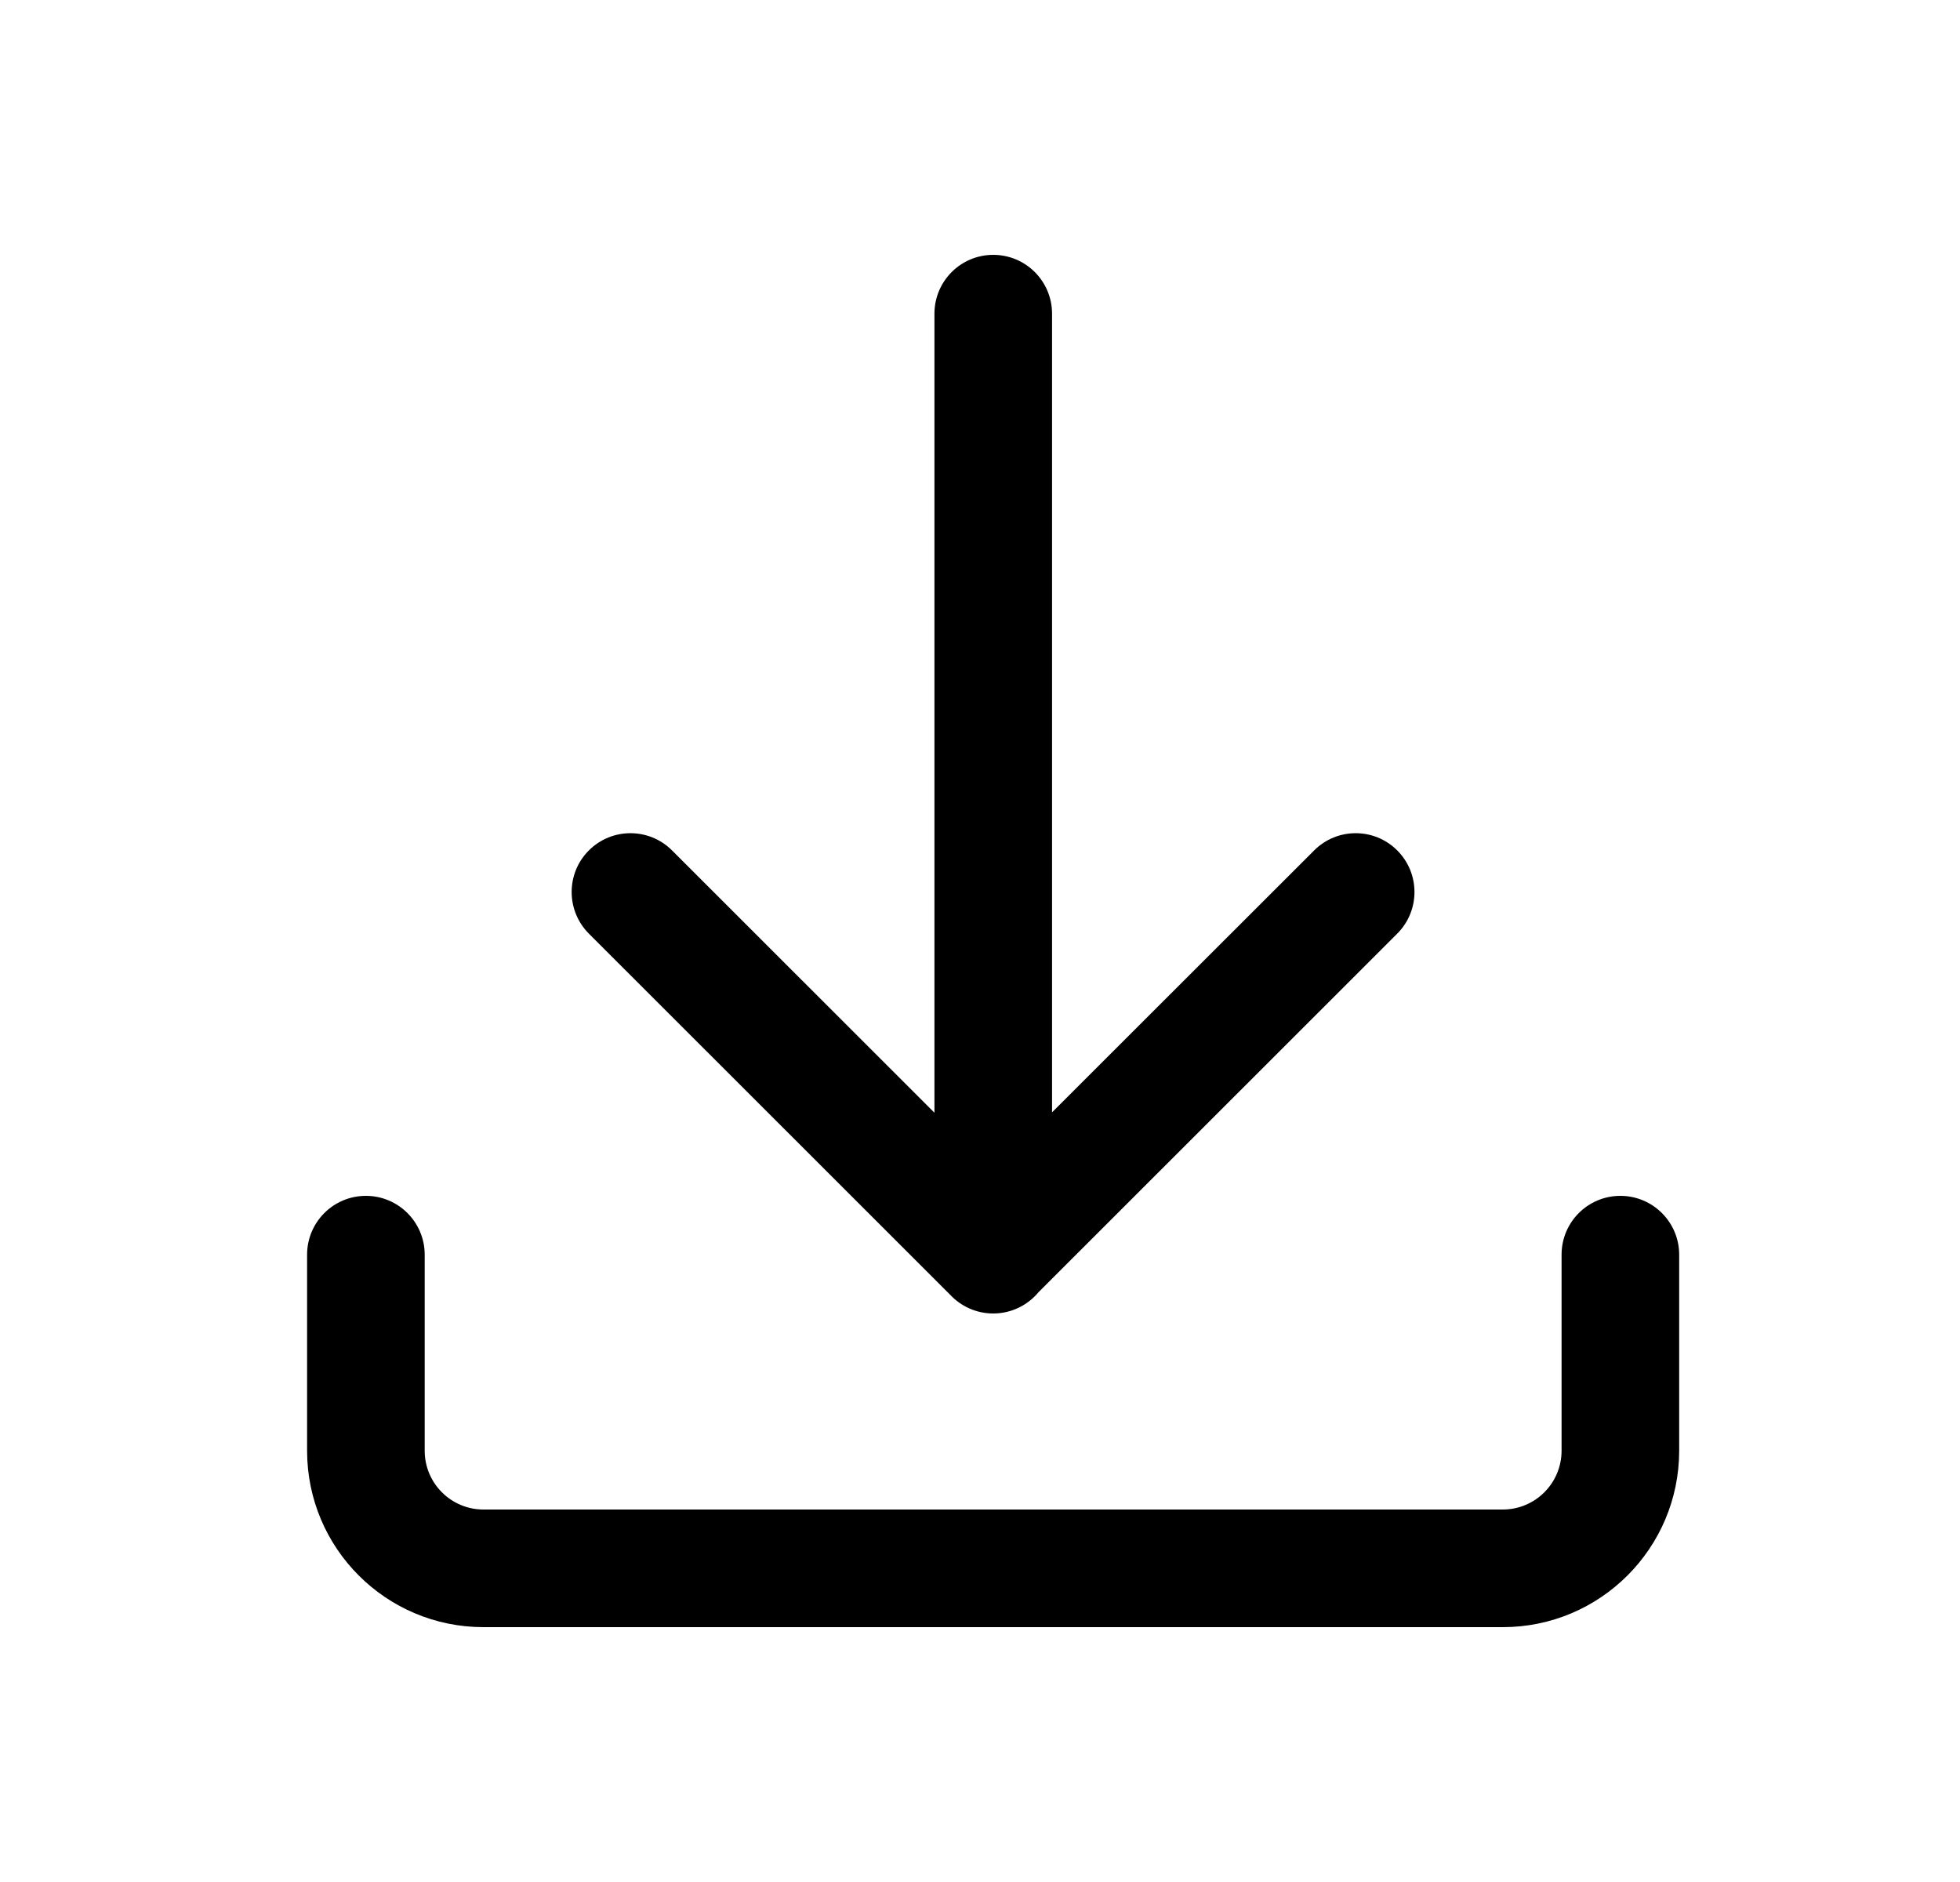
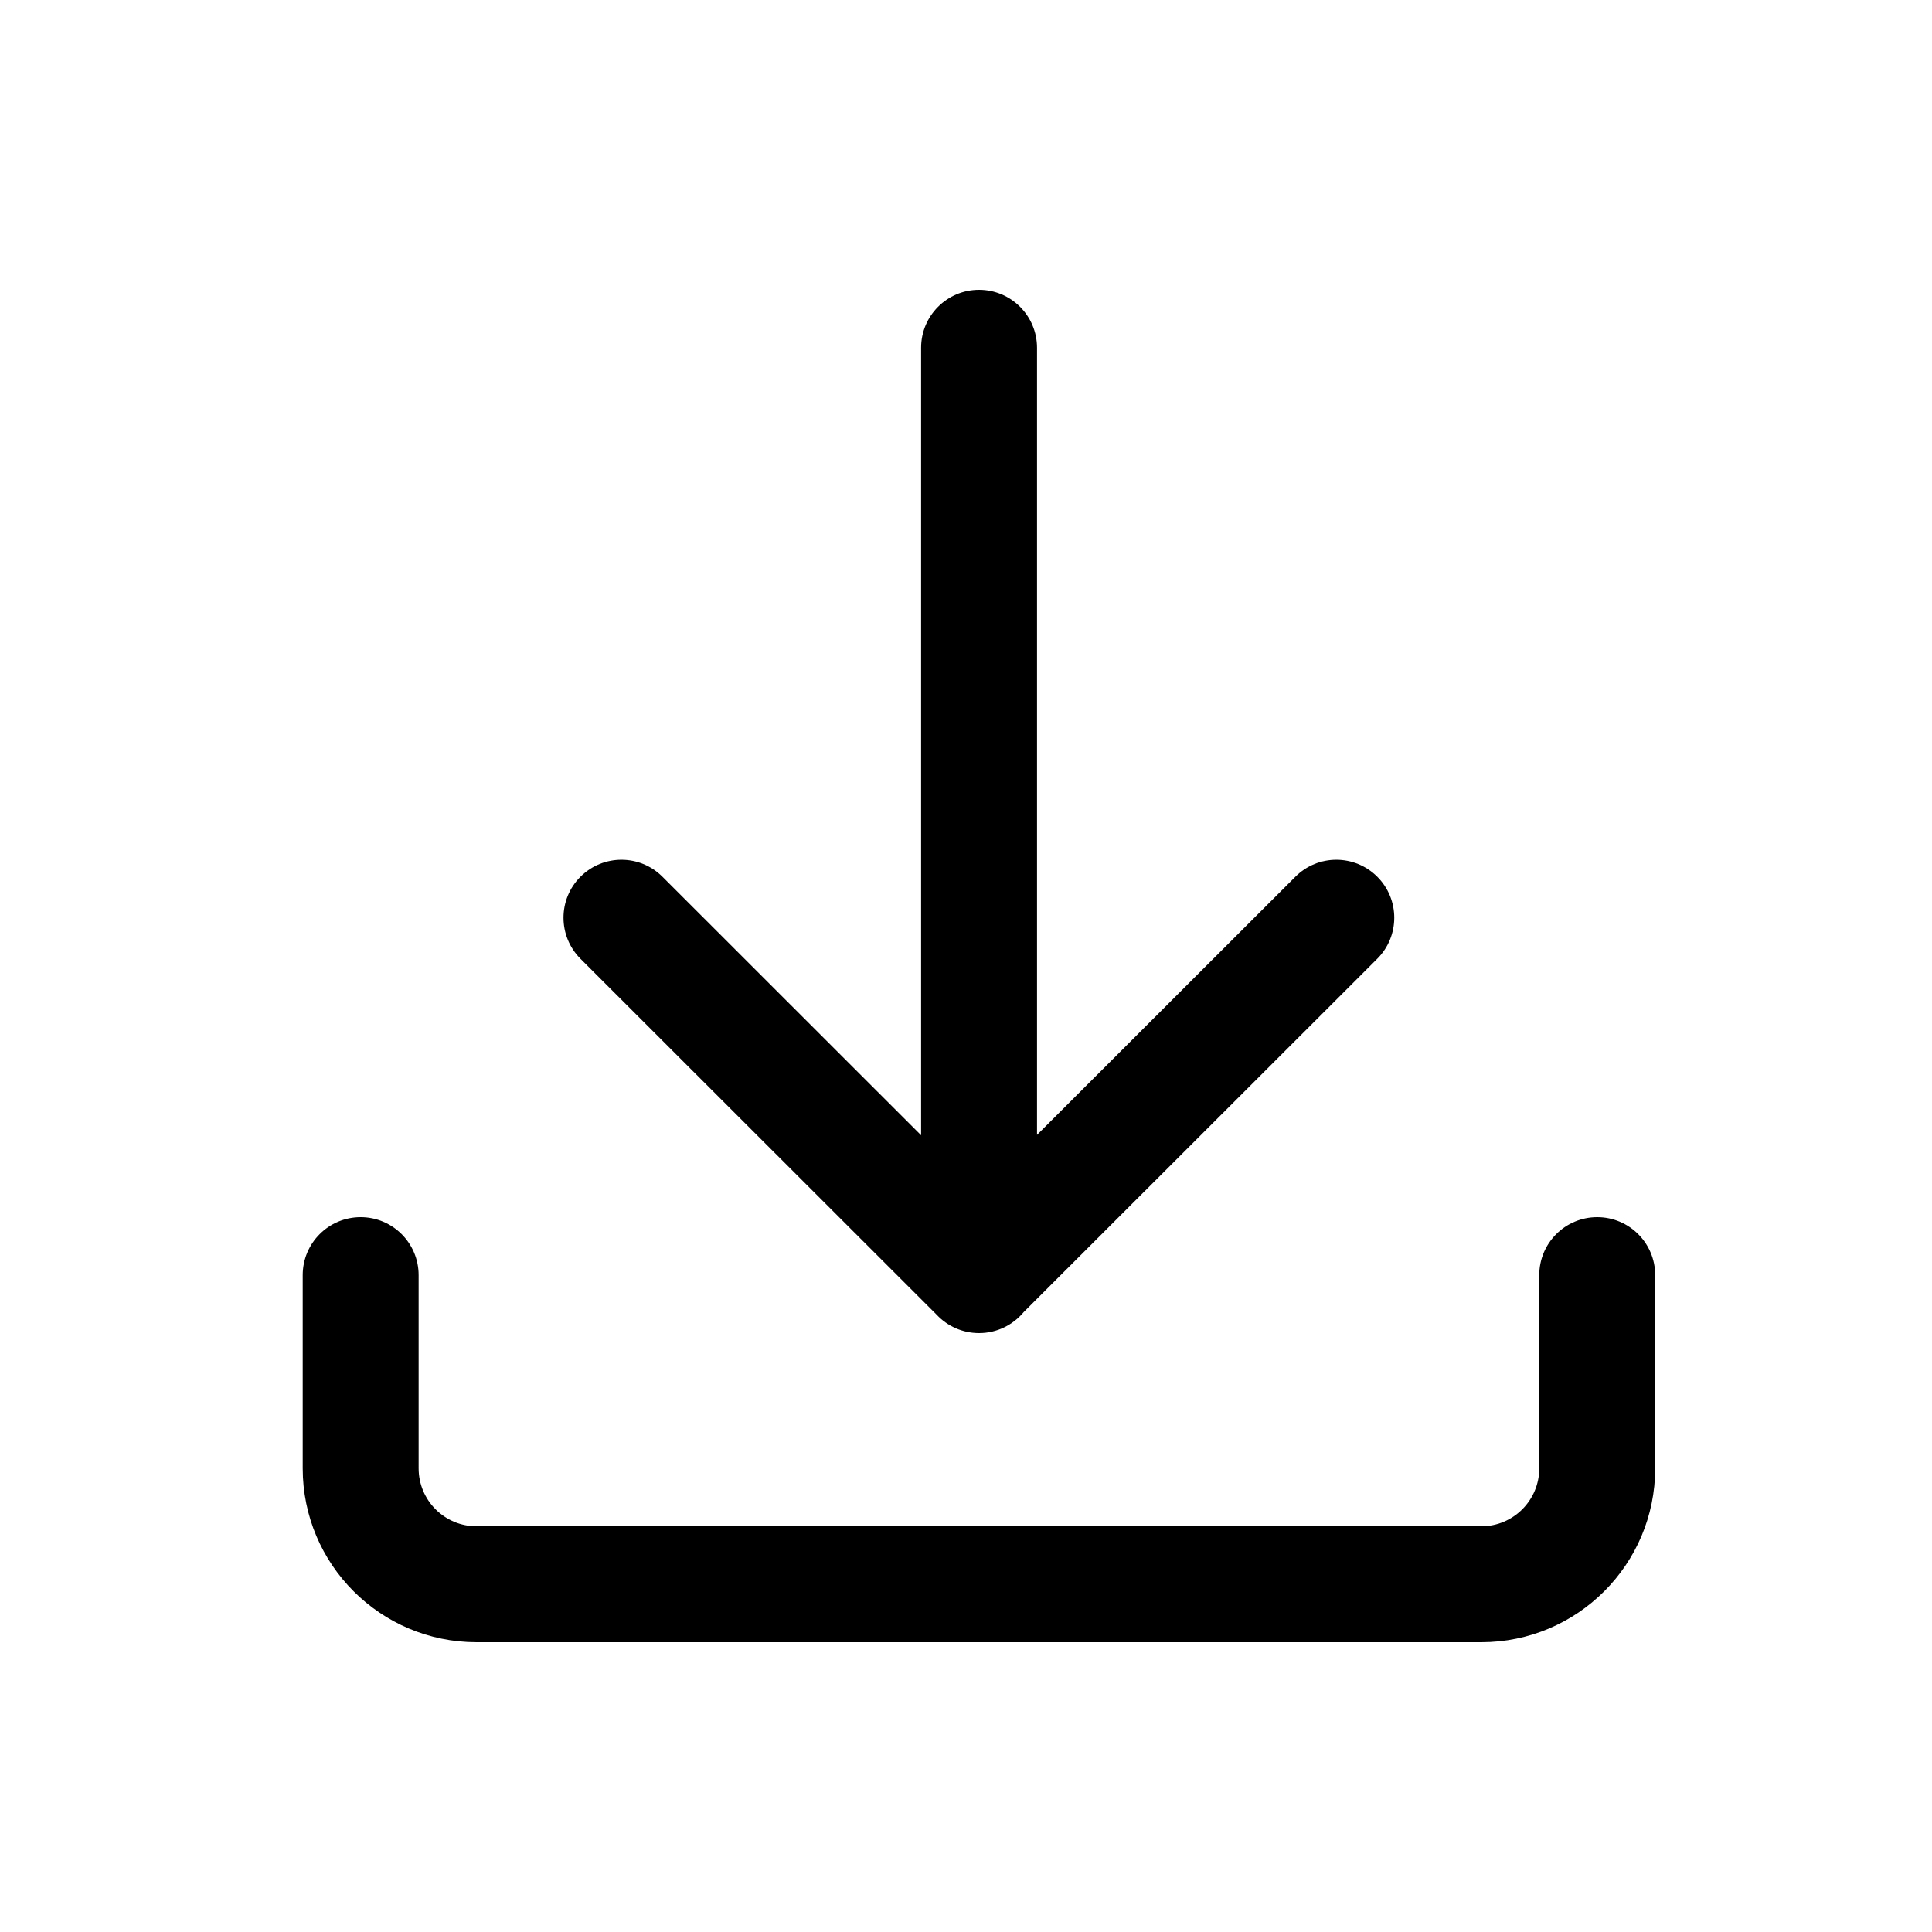
- <svg xmlns="http://www.w3.org/2000/svg" class="fill-current" width="25" height="24" viewBox="0 0 25 24" fill="none">
+ <svg xmlns="http://www.w3.org/2000/svg" class="fill-current" width="1em" height="1em" viewBox="0 0 25 24" fill="none">
  <path fill-rule="evenodd" clip-rule="evenodd" d="M12.669 16.75C12.453 16.75 12.258 16.659 12.121 16.513L7.511 11.906C7.219 11.613 7.218 11.138 7.511 10.845C7.804 10.552 8.279 10.552 8.572 10.845L11.919 14.19V4C11.919 3.586 12.254 3.25 12.669 3.25C13.083 3.25 13.419 3.586 13.419 4V14.185L16.762 10.845C17.055 10.552 17.529 10.552 17.822 10.845C18.115 11.138 18.115 11.613 17.822 11.906L13.247 16.478C13.109 16.644 12.901 16.75 12.669 16.75ZM5.417 16C5.417 15.586 5.081 15.25 4.667 15.25C4.252 15.25 3.917 15.586 3.917 16V18.5C3.917 19.743 4.924 20.75 6.167 20.75H19.168C20.41 20.75 21.418 19.743 21.418 18.5V16C21.418 15.586 21.082 15.25 20.668 15.25C20.253 15.25 19.918 15.586 19.918 16V18.5C19.918 18.914 19.582 19.25 19.168 19.25H6.167C5.752 19.25 5.417 18.914 5.417 18.5V16Z" fill="currentColor" />
</svg>
